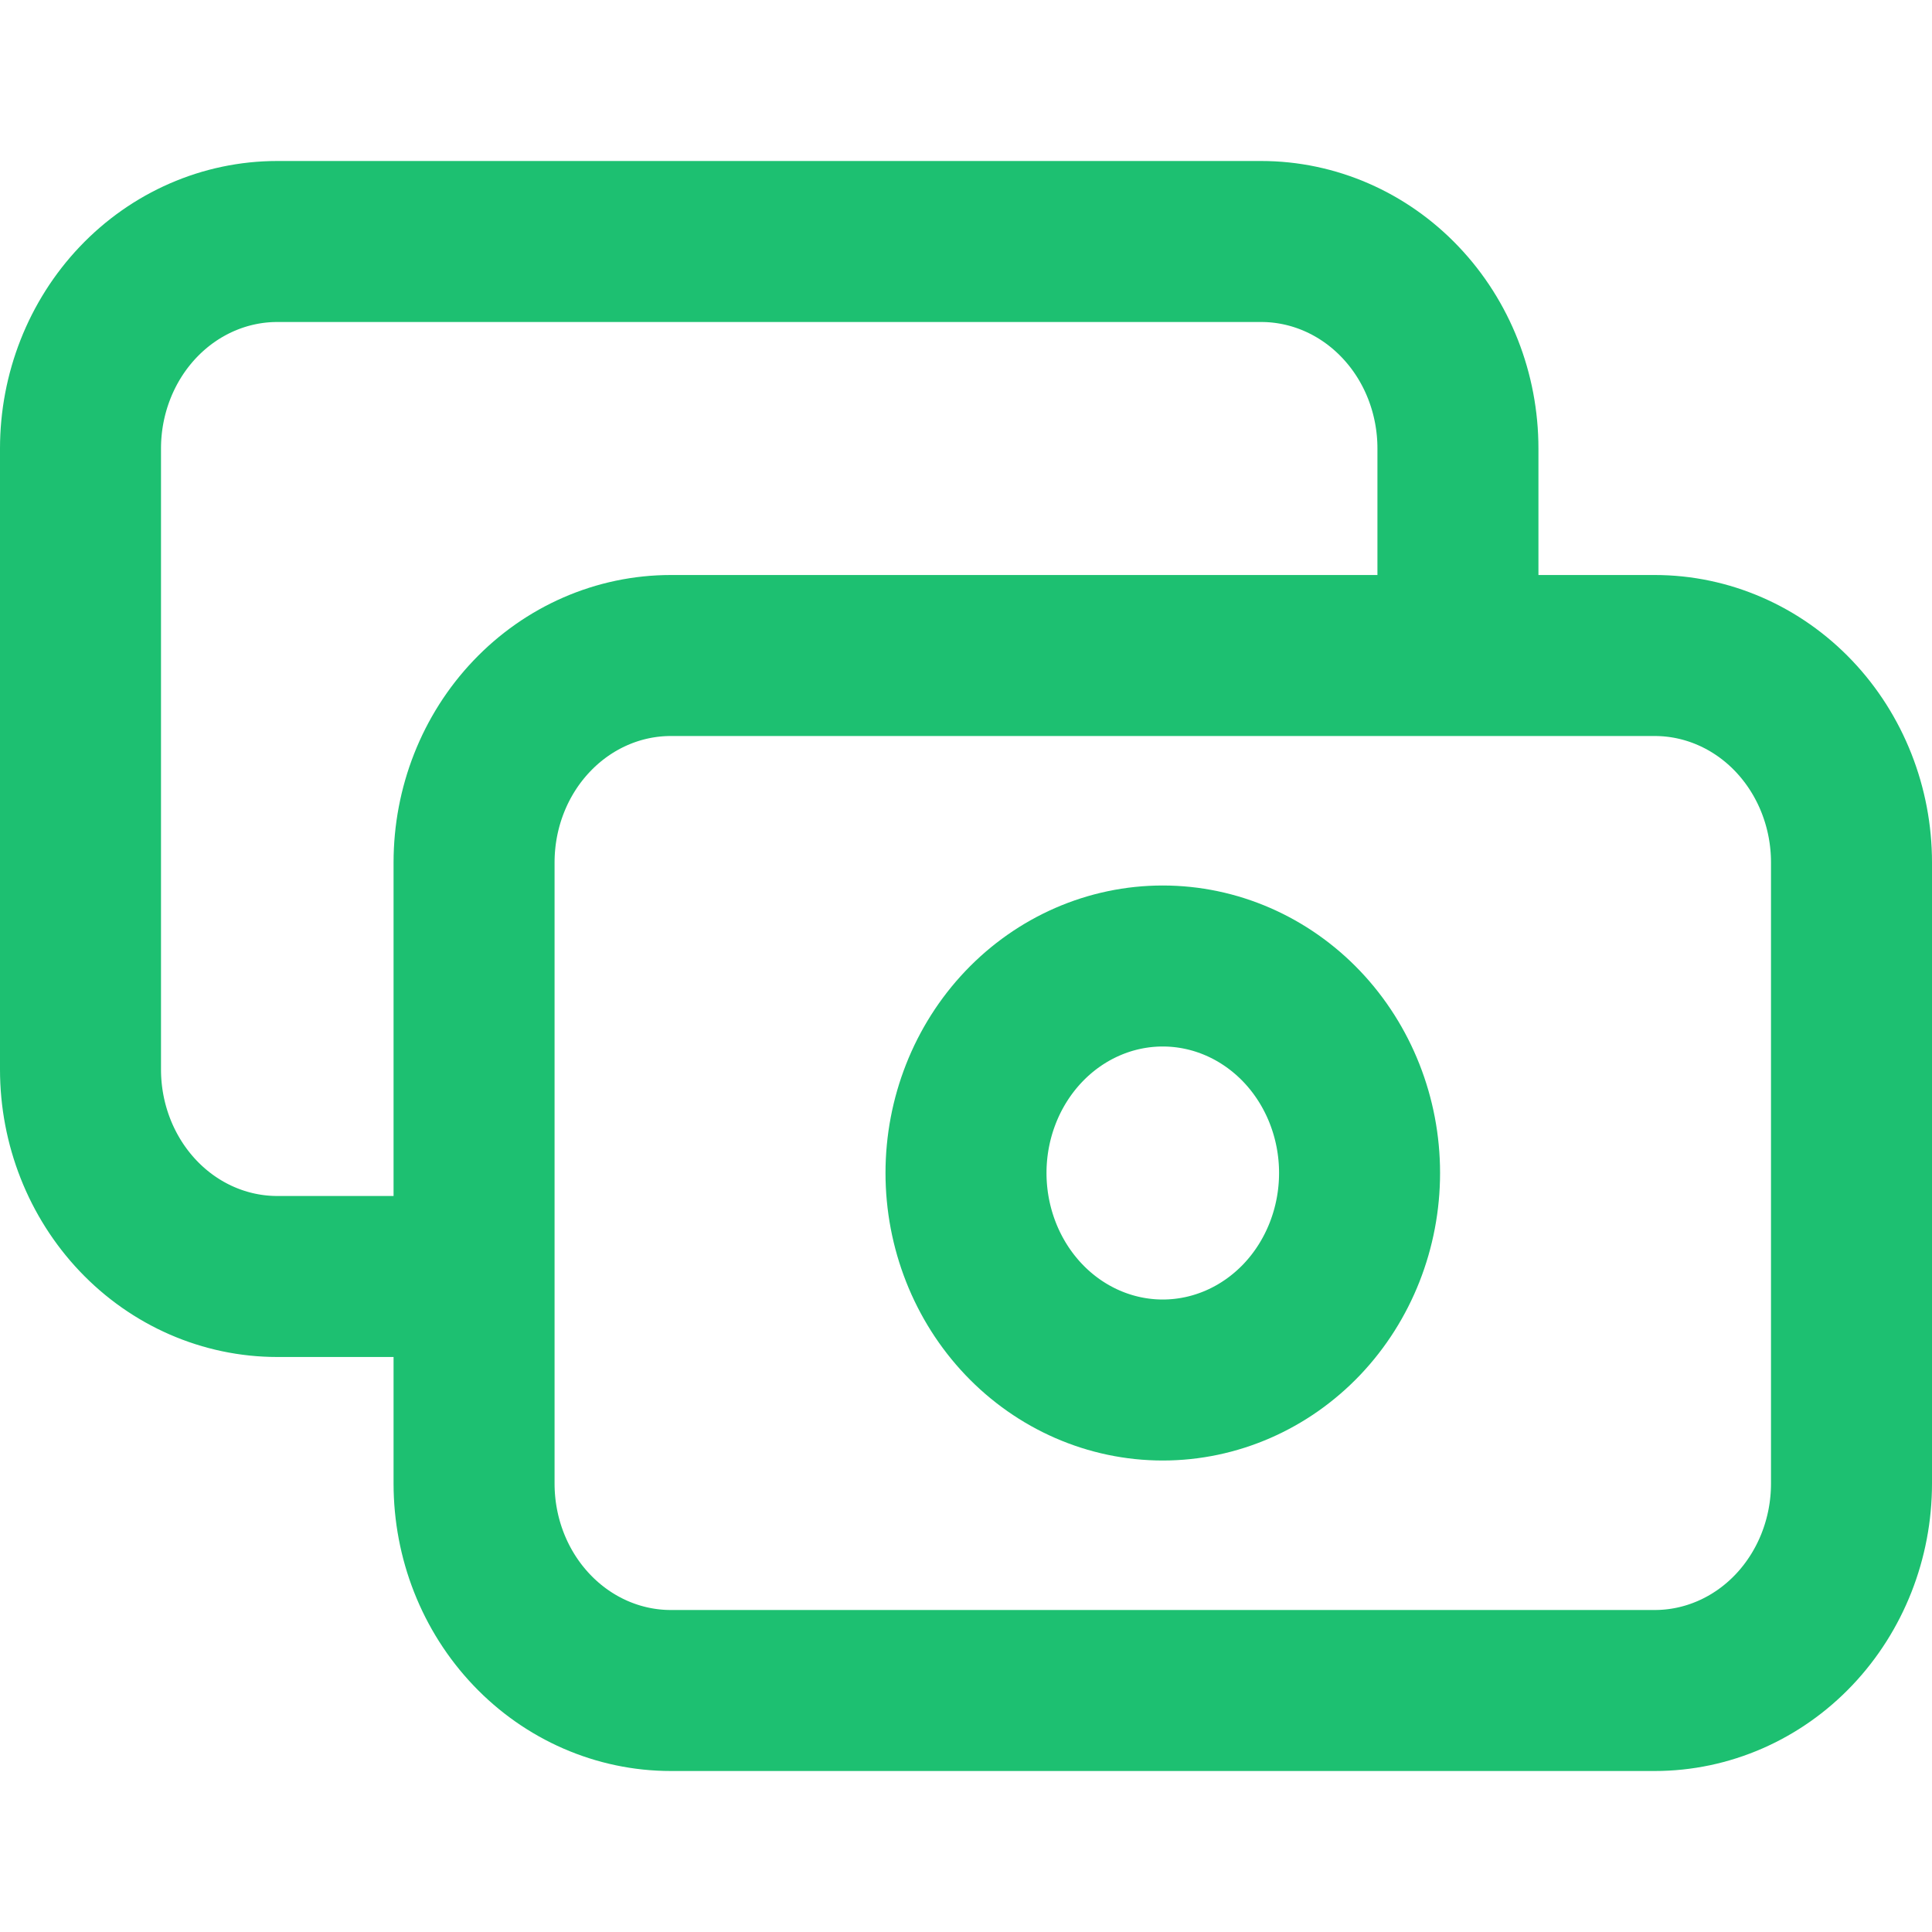
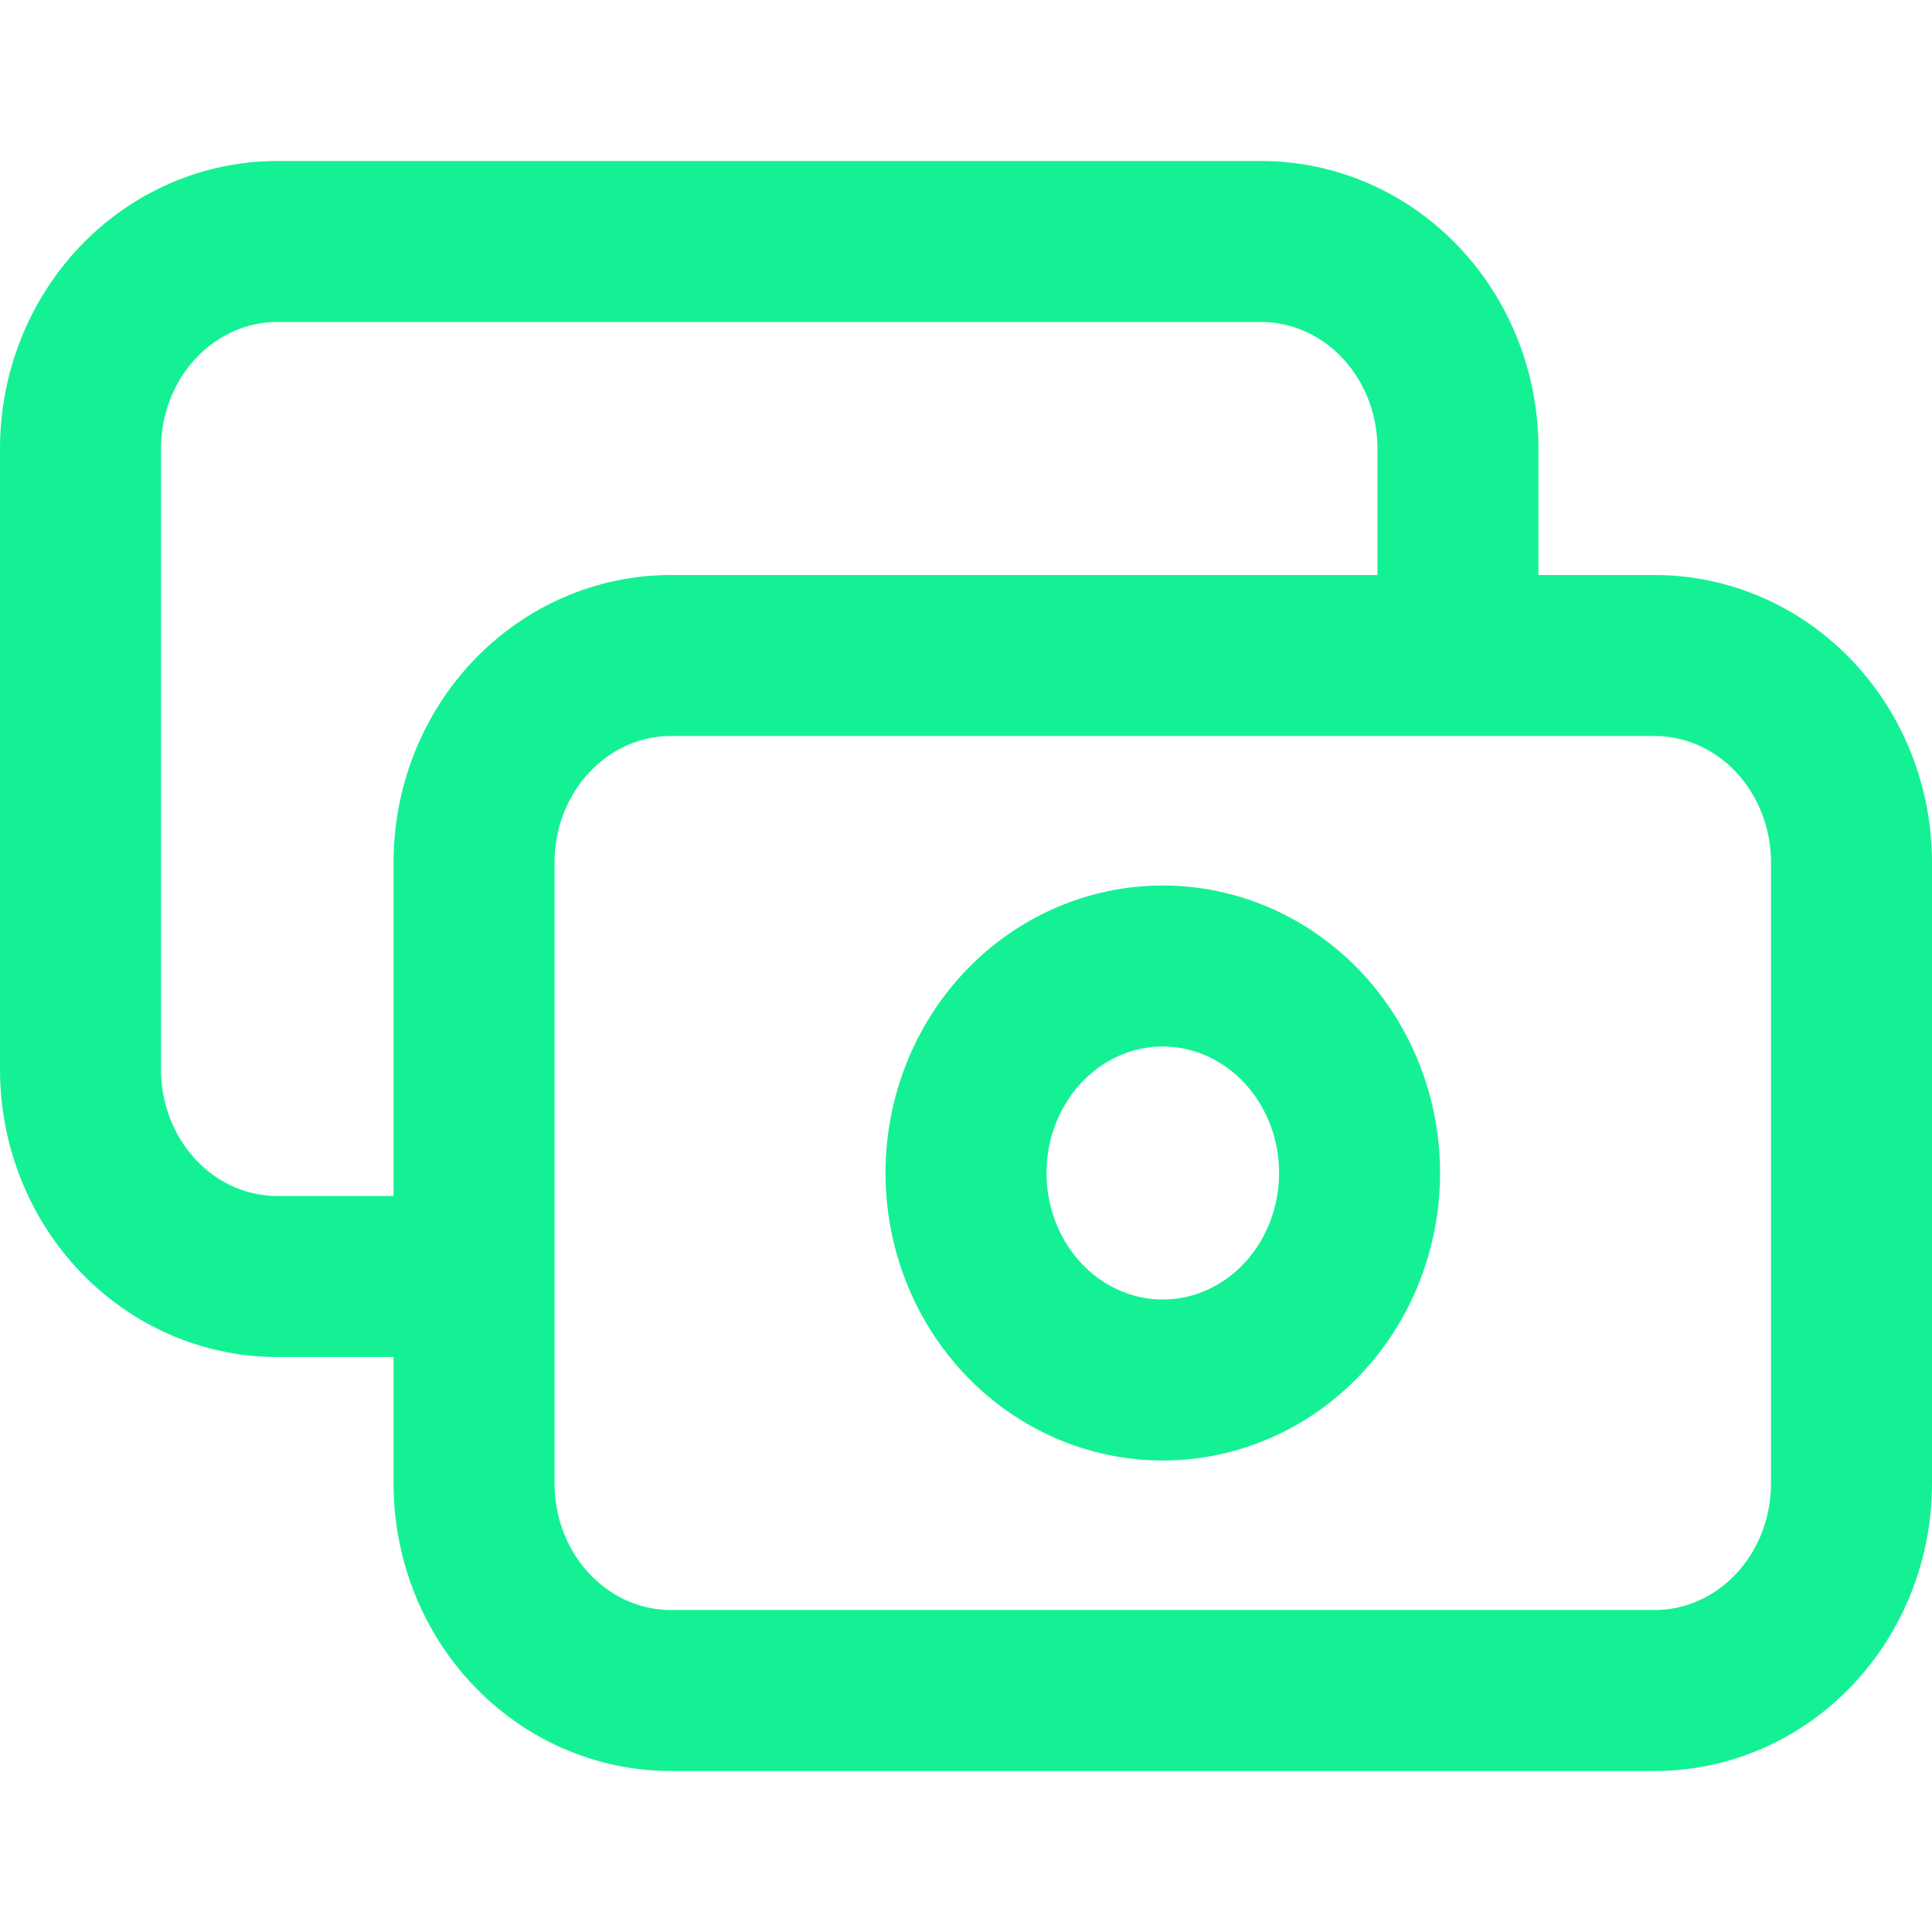
<svg xmlns="http://www.w3.org/2000/svg" width="24" height="24" viewBox="0 0 24 24" fill="none">
-   <path d="M18.111 8.143V5.571C18.111 4.889 17.854 4.235 17.395 3.753C16.937 3.271 16.315 3 15.667 3H3.444C2.796 3 2.174 3.271 1.716 3.753C1.258 4.235 1 4.889 1 5.571V13.286C1 13.968 1.258 14.622 1.716 15.104C2.174 15.586 2.796 15.857 3.444 15.857H5.889M8.333 21H20.556C21.204 21 21.826 20.729 22.284 20.247C22.742 19.765 23 19.111 23 18.429V10.714C23 10.032 22.742 9.378 22.284 8.896C21.826 8.414 21.204 8.143 20.556 8.143H8.333C7.685 8.143 7.063 8.414 6.605 8.896C6.146 9.378 5.889 10.032 5.889 10.714V18.429C5.889 19.111 6.146 19.765 6.605 20.247C7.063 20.729 7.685 21 8.333 21ZM16.889 14.571C16.889 15.253 16.631 15.908 16.173 16.39C15.714 16.872 15.093 17.143 14.444 17.143C13.796 17.143 13.174 16.872 12.716 16.39C12.258 15.908 12 15.253 12 14.571C12 13.889 12.258 13.235 12.716 12.753C13.174 12.271 13.796 12 14.444 12C15.093 12 15.714 12.271 16.173 12.753C16.631 13.235 16.889 13.889 16.889 14.571Z" stroke="#1DC071" stroke-width="2" stroke-linecap="round" stroke-linejoin="round" />
+   <path d="M18.111 8.143V5.571C18.111 4.889 17.854 4.235 17.395 3.753C16.937 3.271 16.315 3 15.667 3H3.444C2.796 3 2.174 3.271 1.716 3.753C1.258 4.235 1 4.889 1 5.571V13.286C1 13.968 1.258 14.622 1.716 15.104C2.174 15.586 2.796 15.857 3.444 15.857H5.889M8.333 21H20.556C21.204 21 21.826 20.729 22.284 20.247C22.742 19.765 23 19.111 23 18.429V10.714C23 10.032 22.742 9.378 22.284 8.896C21.826 8.414 21.204 8.143 20.556 8.143H8.333C7.685 8.143 7.063 8.414 6.605 8.896C6.146 9.378 5.889 10.032 5.889 10.714V18.429C5.889 19.111 6.146 19.765 6.605 20.247C7.063 20.729 7.685 21 8.333 21ZM16.889 14.571C16.889 15.253 16.631 15.908 16.173 16.39C15.714 16.872 15.093 17.143 14.444 17.143C13.796 17.143 13.174 16.872 12.716 16.39C12.258 15.908 12 15.253 12 14.571C12 13.889 12.258 13.235 12.716 12.753C13.174 12.271 13.796 12 14.444 12C15.093 12 15.714 12.271 16.173 12.753C16.631 13.235 16.889 13.889 16.889 14.571Z" stroke="#14f195" stroke-width="2" stroke-linecap="round" stroke-linejoin="round" />
</svg>
